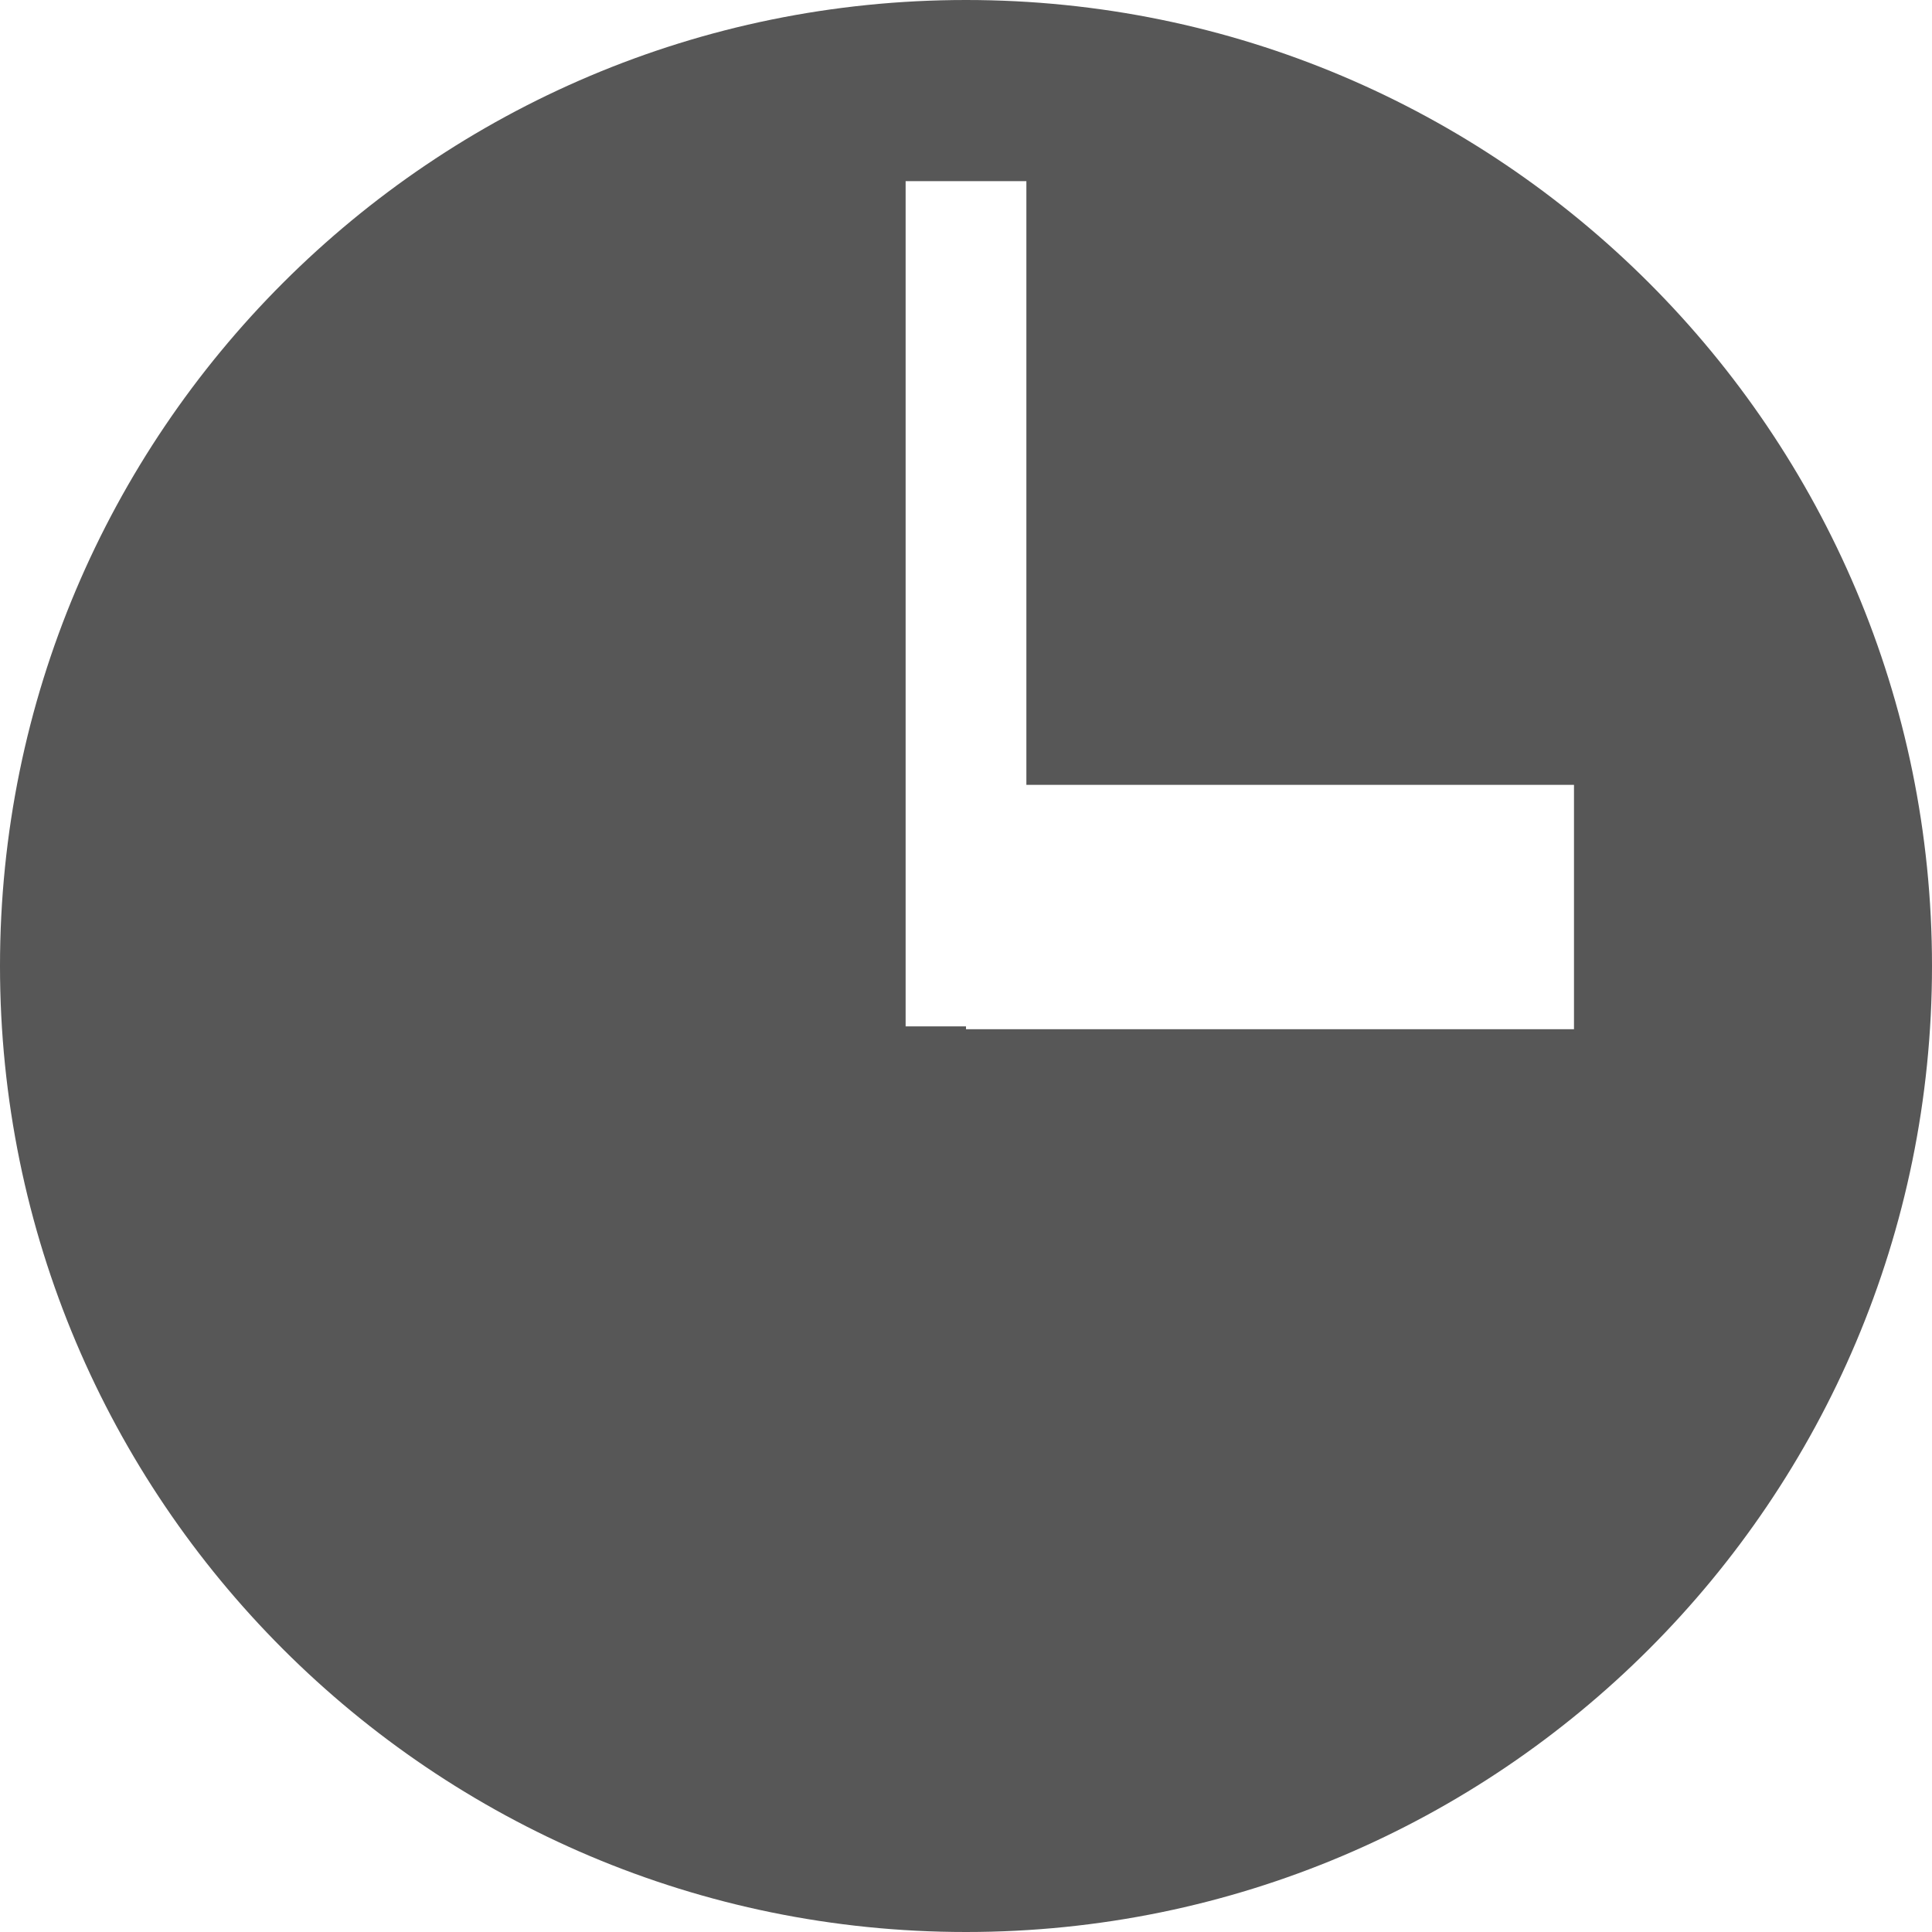
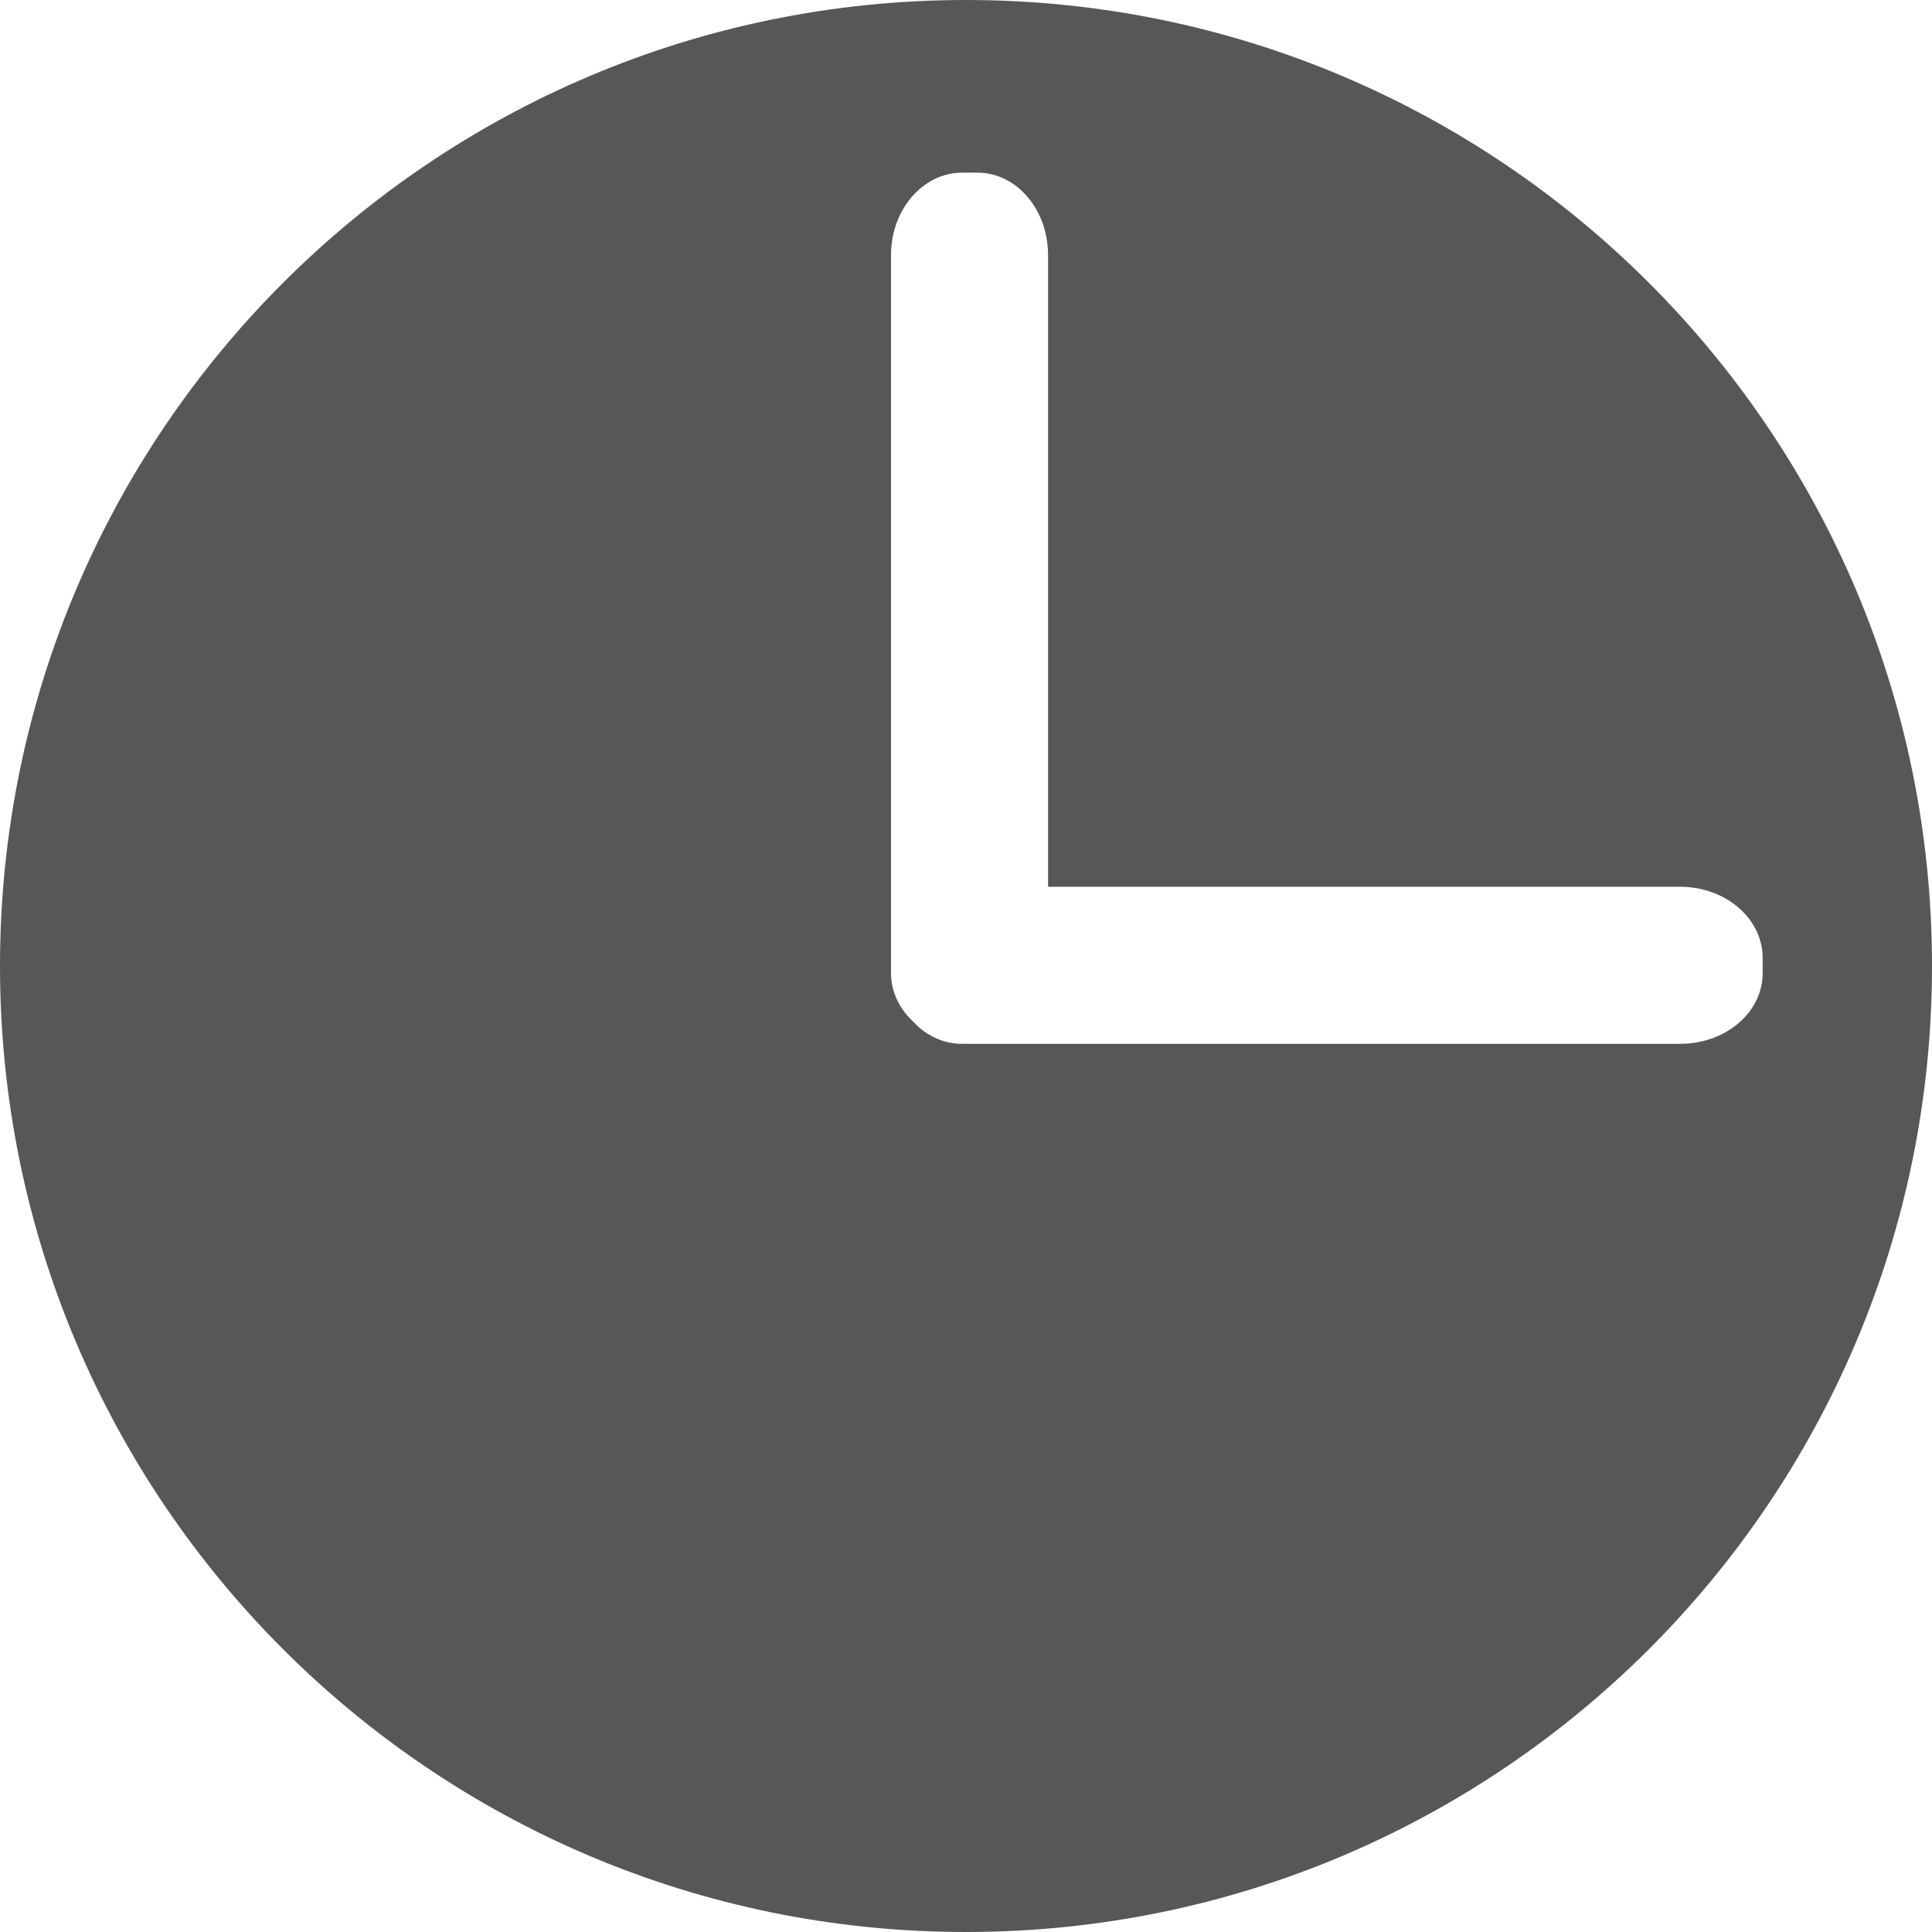
<svg xmlns="http://www.w3.org/2000/svg" width="128" height="128" id="svg2" version="1.1">
  <defs id="defs4">
    </defs>
  <g id="layer1" transform="translate(0,-924.3622)">
-     <path style="opacity:0.66;fill:#000000;fill-opacity:1;fill-rule:nonzero;stroke:none" d="M 64 0 C 28.654 7.1054274e-15 -1.1242185e-16 28.654 0 64 C 0 99.346 28.654 128 64 128 C 99.346 128 128 99.346 128 64 C 128 28.654 99.346 -1.4323277e-14 64 0 z M 60 12 L 68 12 L 68 52 L 104.281 52 L 104.281 68.188 L 64 68.188 L 64 68 L 60 68 L 60 12 z " transform="translate(0,924.3622)" id="path3798" />
-     <path style="opacity:0.66;fill:#000000;fill-opacity:1;fill-rule:nonzero;stroke:none" d="m -12,904.362 c 0,0 -38.4,52.8 -38.4,52.8 0,0 -14.4,-19.2 -14.4,-19.2 0,0 -19.2,0 -19.2,0 9.6,14.4 28.8,38.4 33.6,43.2 4.821,-4.798 57.6,-76.8 57.6,-76.8 0,0 -19.2,0 -19.2,0 z" id="path3802" />
-     <path style="opacity:0.66;fill:#000000;fill-opacity:1;fill-rule:nonzero;stroke:none" d="m 17.125,825.487 -11.312,11.312 26.875,26.875 -26.875,26.875 11.312,11.312 26.875,-26.875 26.875,26.875 11.312,-11.312 -26.875,-26.875 26.875,-26.875 -11.312,-11.312 -26.875,26.875 -26.875,-26.875 z" id="rect3836" />
+     <path style="opacity:0.66;fill:#000000;fill-opacity:1;fill-rule:nonzero;stroke:none" d="M 64 0 C 28.654 7.1054274e-15 -1.110223e-16 28.654 0 64 C 0 99.346 28.654 128 64 128 C 99.346 128 128 99.346 128 64 C 128 28.654 99.346 -1.4321877e-14 64 0 z M 63.75 11.438 L 64.75 11.438 C 67.354 11.438 69.437 13.881 69.438 16.906 L 69.438 58.75 L 111.312 58.75 C 114.338 58.75 116.781 60.865 116.781 63.469 L 116.781 64.469 C 116.781 67.072 114.338 69.156 111.312 69.156 L 64.75 69.156 L 64.5 69.156 L 63.75 69.156 C 62.553 69.156 61.453 68.663 60.625 67.812 C 60.546 67.744 60.481 67.666 60.406 67.594 C 59.556 66.766 59.031 65.666 59.031 64.469 L 59.031 63.719 L 59.031 63.469 L 59.031 16.906 C 59.031 13.881 61.146 11.438 63.75 11.438 z " transform="translate(0,924.3622)" id="path3798" />
  </g>
</svg>
